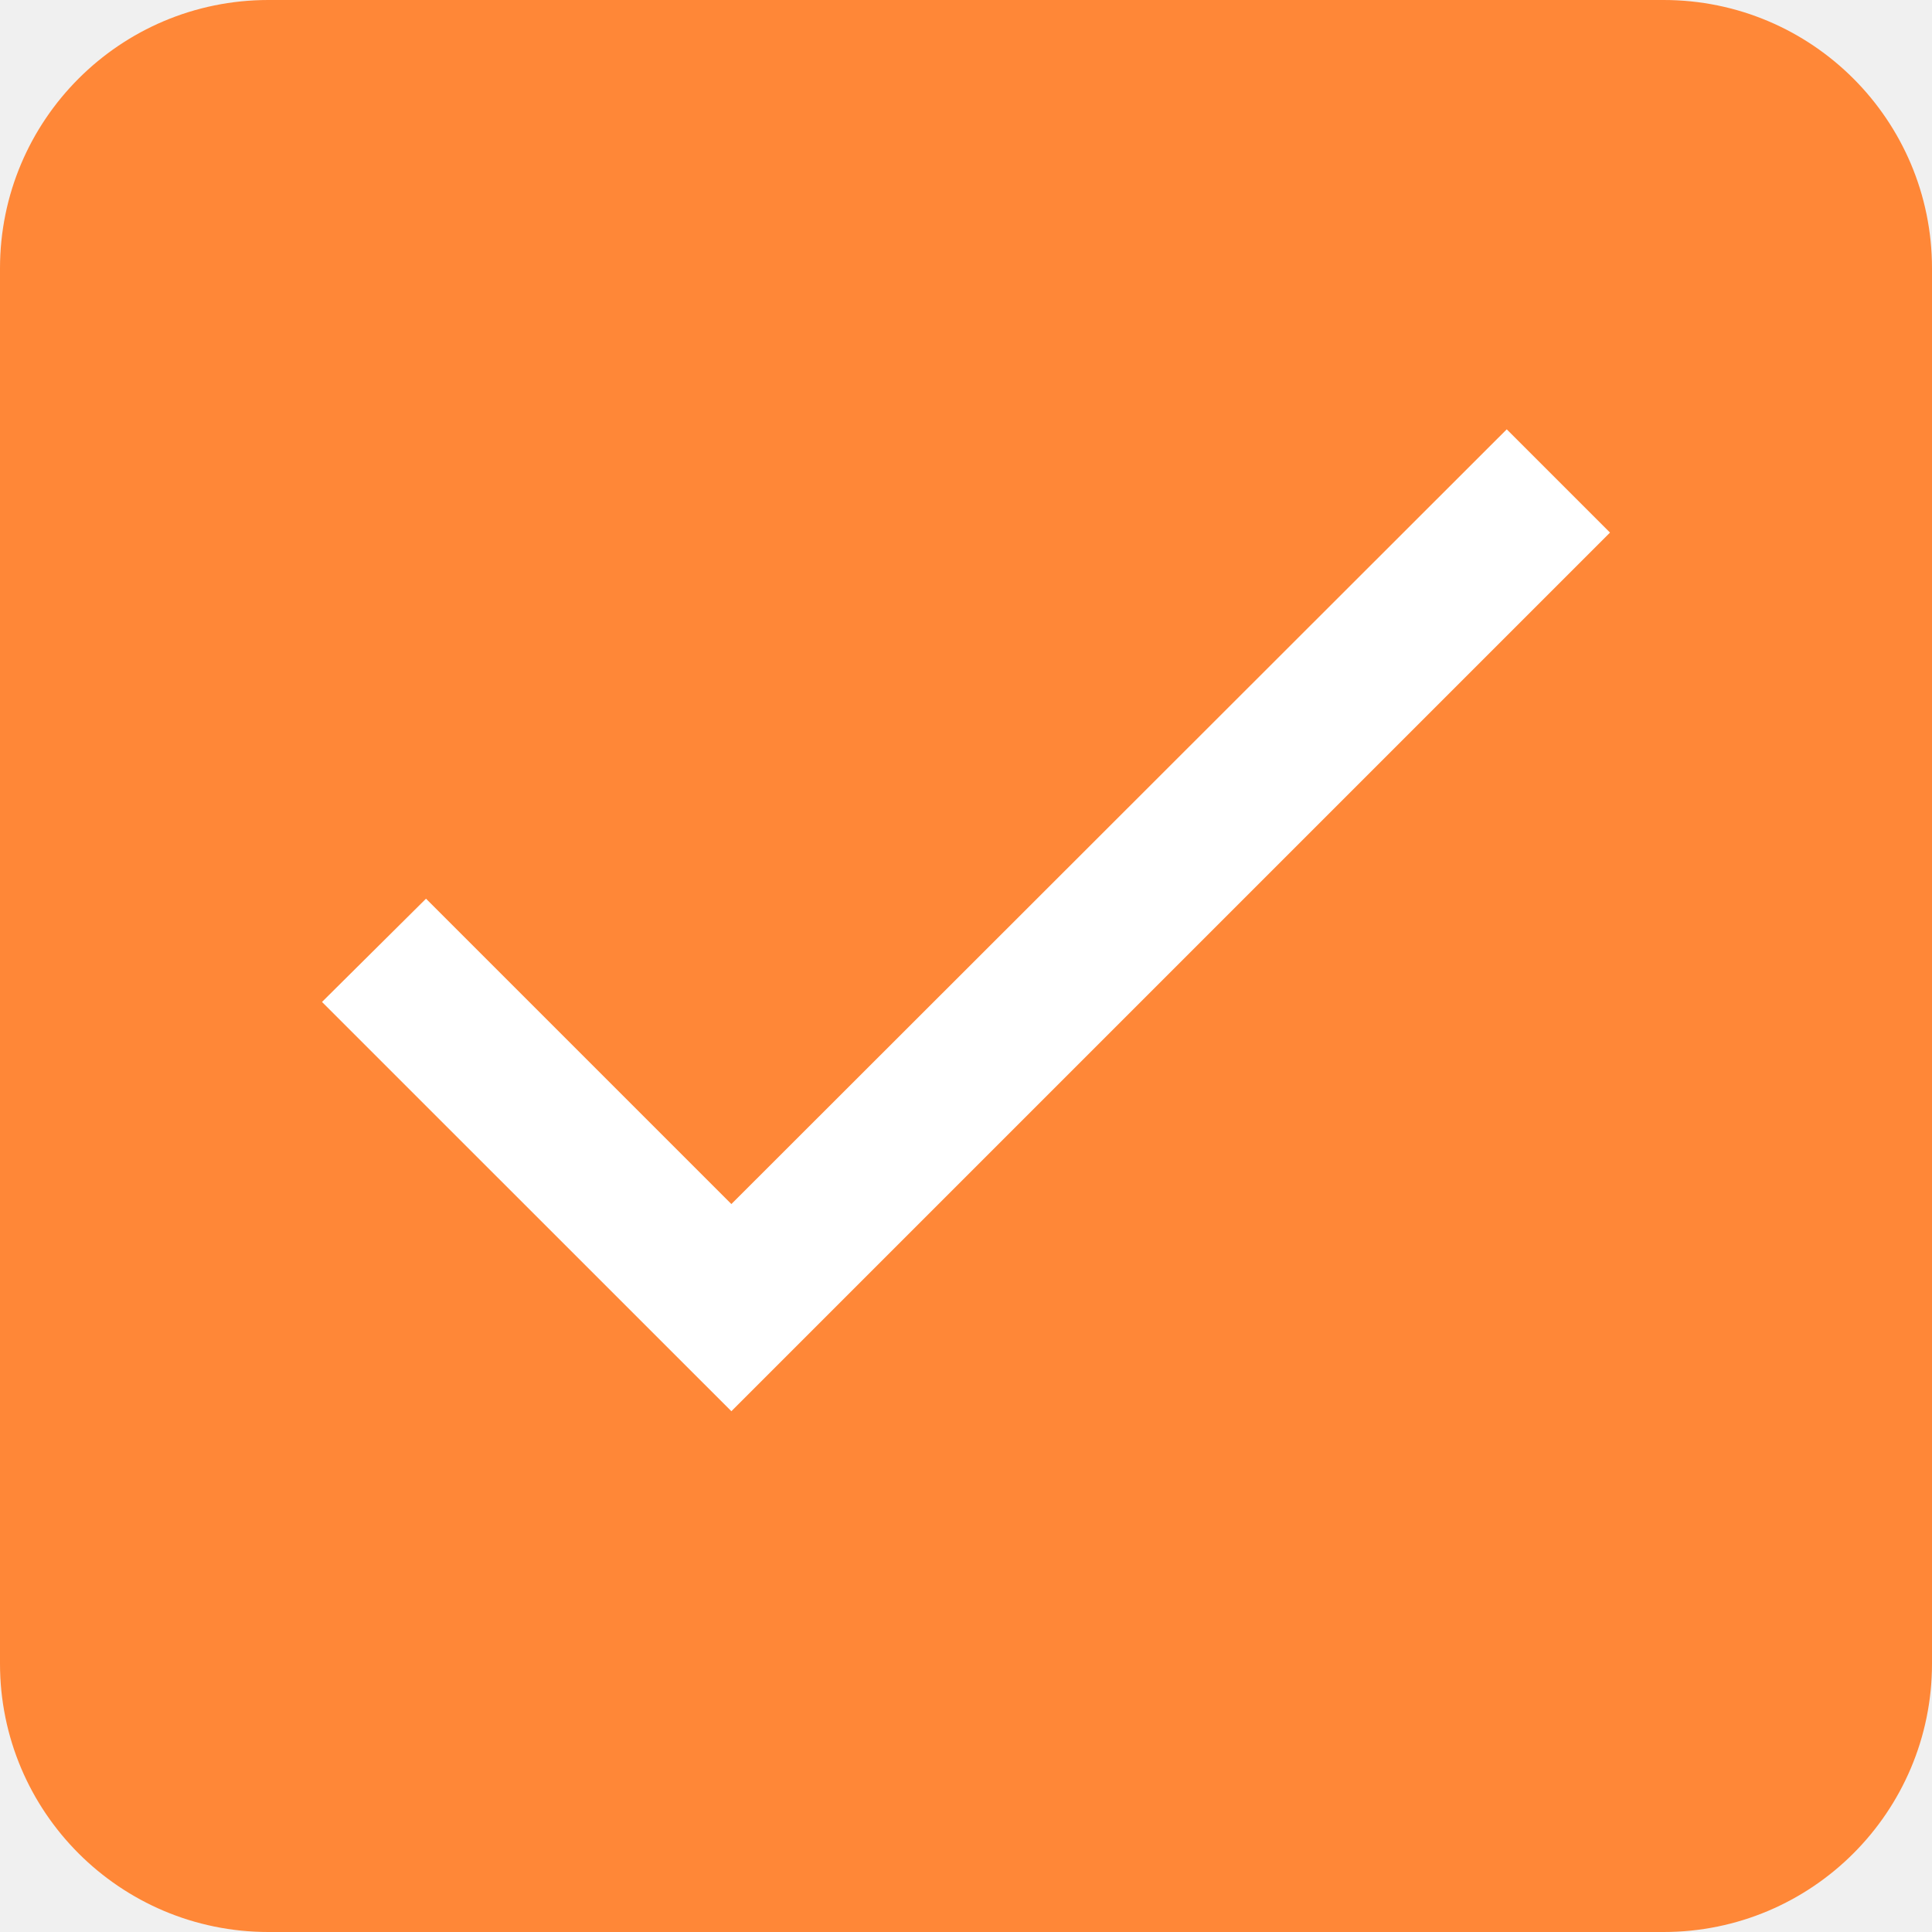
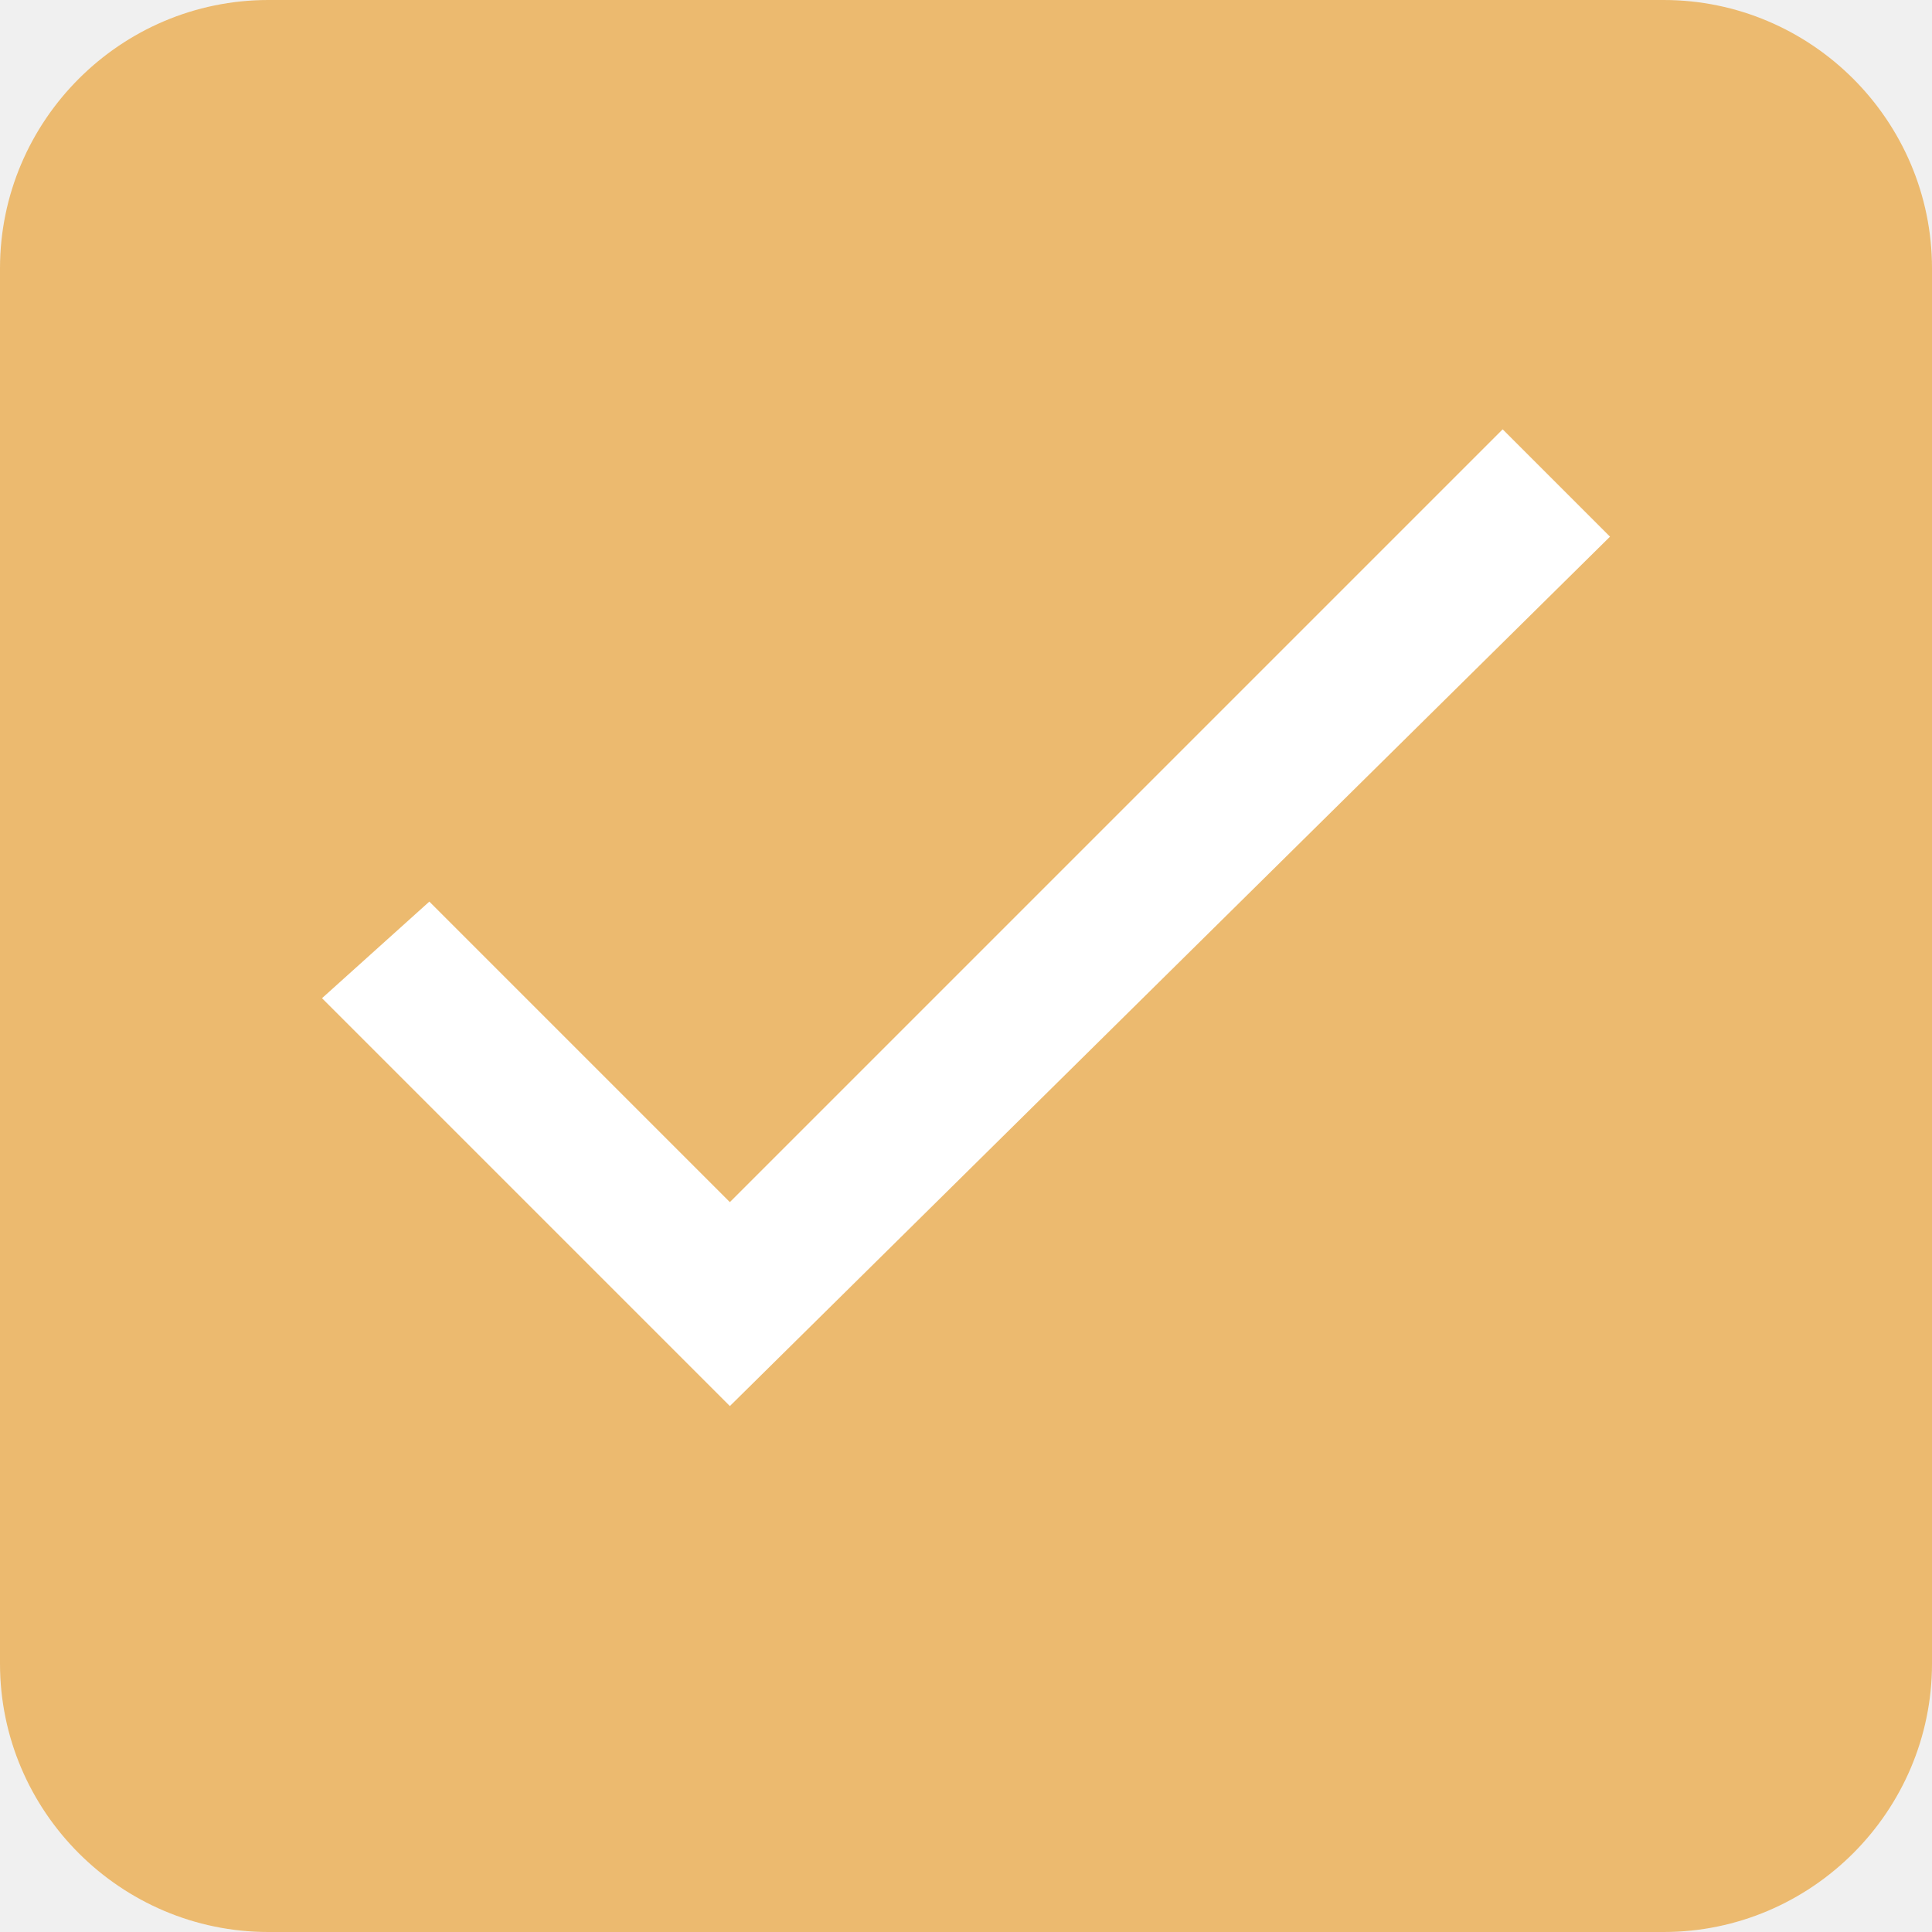
- <svg xmlns="http://www.w3.org/2000/svg" width="18px" height="18px" viewBox="0 0 18 18" version="1.1">
-   <g id="Export" stroke="none" stroke-width="1" fill="none" fill-rule="evenodd">
-     <g transform="translate(-170, -114)">
-       <rect id="ic_select_solid" stroke="#FF8737" fill="#FF8737" x="170.5" y="114.5" width="17" height="17" rx="2" />
-       <polygon id="ic_select_check" fill="#FFFFFF" points="176.814 125.218 173.969 122.373 173 123.335 176.814 127.148 185 118.962 184.038 118" />
-     </g>
-   </g>
+ <svg xmlns="http://www.w3.org/2000/svg" version="1.1" id="图层_1" x="0px" y="0px" viewBox="0 0 18 18" style="enable-background:new 0 0 18 18;" xml:space="preserve">
+   <style type="text/css">
+ 	.st0{fill-rule:evenodd;clip-rule:evenodd;fill:#ECBA6F;stroke:#ECBA6F;}
+ 	.st1{fill-rule:evenodd;clip-rule:evenodd;fill:#FFFFFF;}
+ </style>
+   <path id="ic_select_solid" class="st0" d="M2.5,0.5h13c1.1,0,2,0.9,2,2v13c0,1.1-0.9,2-2,2h-13c-1.1,0-2-0.9-2-2v-13  C0.5,1.4,1.4,0.5,2.5,0.5z" />
+   <polygon id="ic_select_check" class="st1" points="6.8,11.2 4,8.4 3,9.3 6.8,13.1 15,5 14,4 " />
</svg>
